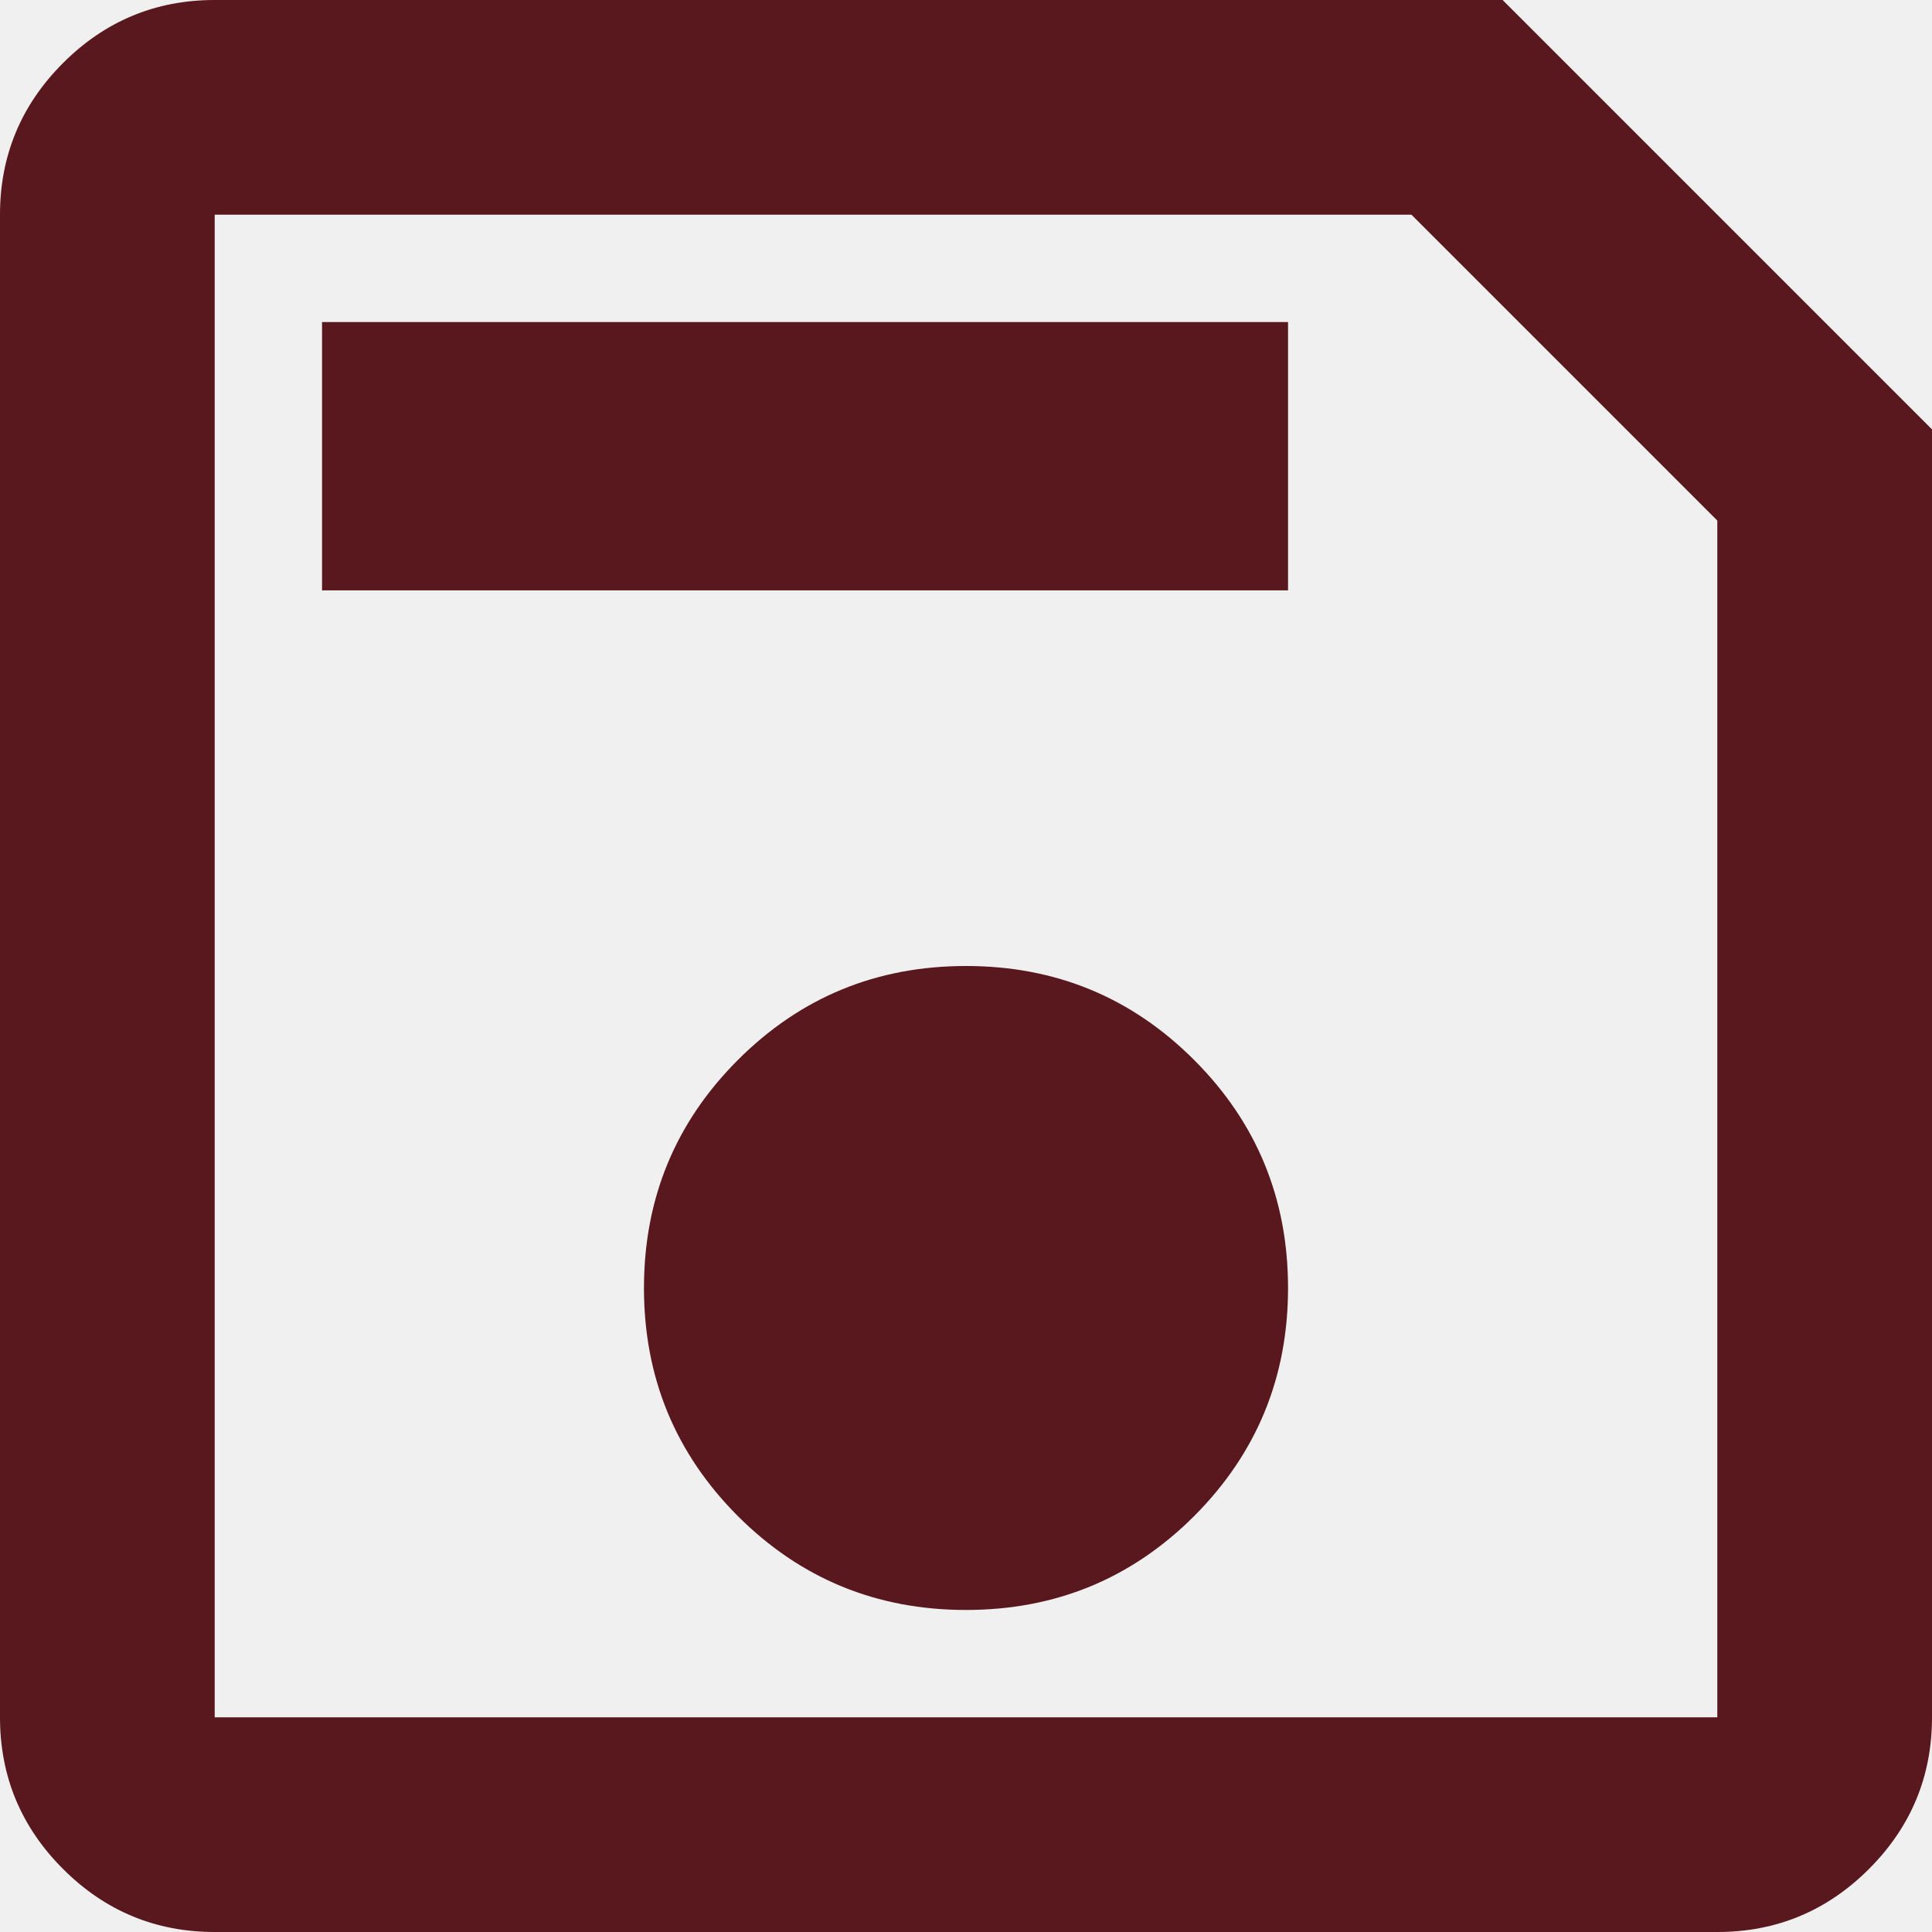
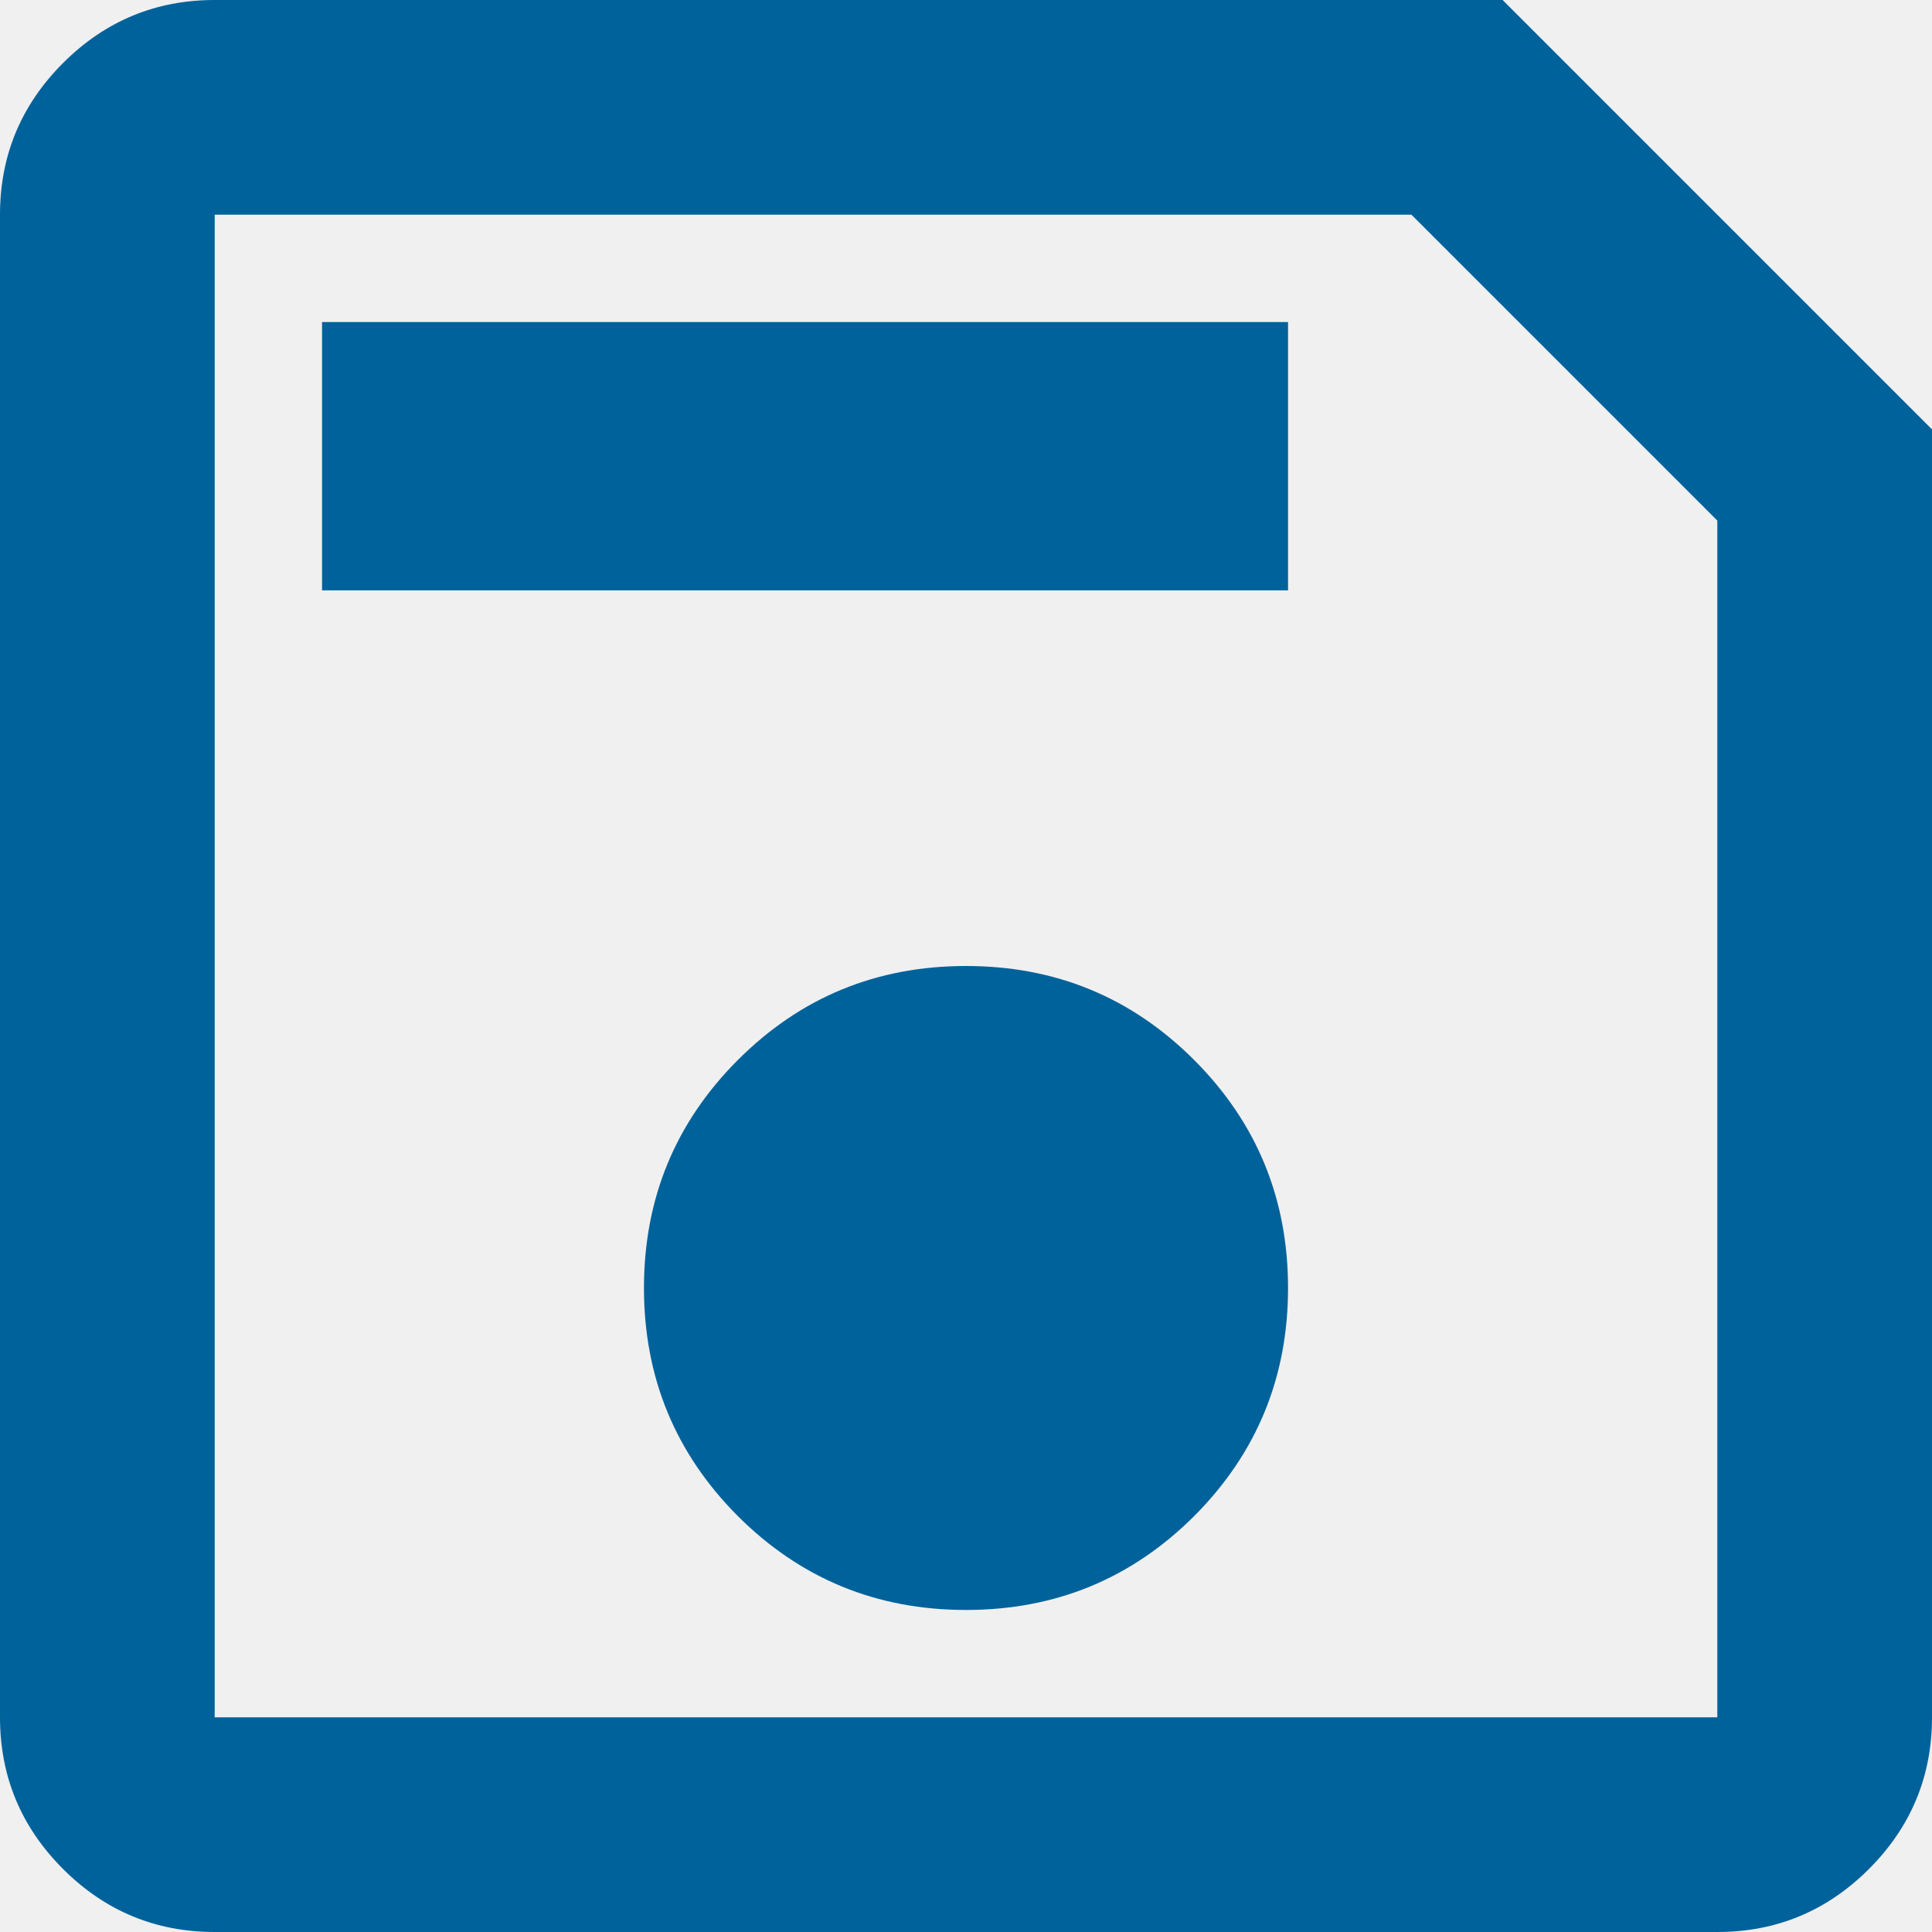
<svg xmlns="http://www.w3.org/2000/svg" width="16" height="16" viewBox="0 0 16 16" fill="none">
  <g clip-path="url(#clip0_8955_47885)">
-     <path d="M16 3.556V14.222C16 14.711 15.826 15.13 15.478 15.478C15.13 15.826 14.711 16 14.222 16H1.778C1.289 16 0.87 15.826 0.522 15.478C0.174 15.13 0 14.711 0 14.222V1.778C0 1.289 0.174 0.87 0.522 0.522C0.87 0.174 1.289 0 1.778 0H12.444L16 3.556ZM14.222 4.311L11.689 1.778H1.778V14.222H14.222V4.311ZM8 13.333C8.741 13.333 9.37 13.074 9.889 12.556C10.407 12.037 10.667 11.407 10.667 10.667C10.667 9.926 10.407 9.296 9.889 8.778C9.37 8.259 8.741 8 8 8C7.259 8 6.63 8.259 6.111 8.778C5.593 9.296 5.333 9.926 5.333 10.667C5.333 11.407 5.593 12.037 6.111 12.556C6.63 13.074 7.259 13.333 8 13.333ZM2.667 4.889H10.667V2.667H2.667V4.889ZM1.778 4.311V14.222V1.778V4.311Z" fill="#58181D" />
+     <path d="M16 3.556V14.222C16 14.711 15.826 15.13 15.478 15.478C15.13 15.826 14.711 16 14.222 16H1.778C1.289 16 0.87 15.826 0.522 15.478C0.174 15.13 0 14.711 0 14.222V1.778C0 1.289 0.174 0.87 0.522 0.522C0.87 0.174 1.289 0 1.778 0H12.444L16 3.556ZM14.222 4.311L11.689 1.778H1.778V14.222H14.222V4.311ZM8 13.333C8.741 13.333 9.37 13.074 9.889 12.556C10.407 12.037 10.667 11.407 10.667 10.667C10.667 9.926 10.407 9.296 9.889 8.778C9.37 8.259 8.741 8 8 8C7.259 8 6.63 8.259 6.111 8.778C5.593 9.296 5.333 9.926 5.333 10.667C5.333 11.407 5.593 12.037 6.111 12.556C6.63 13.074 7.259 13.333 8 13.333ZM2.667 4.889H10.667V2.667H2.667V4.889ZM1.778 4.311V14.222V1.778V4.311Z" fill="#00629B" />
  </g>
  <defs>
    <clipPath id="clip0_8955_47885">
      <rect width="16" height="16" fill="white" />
    </clipPath>
  </defs>
</svg>
